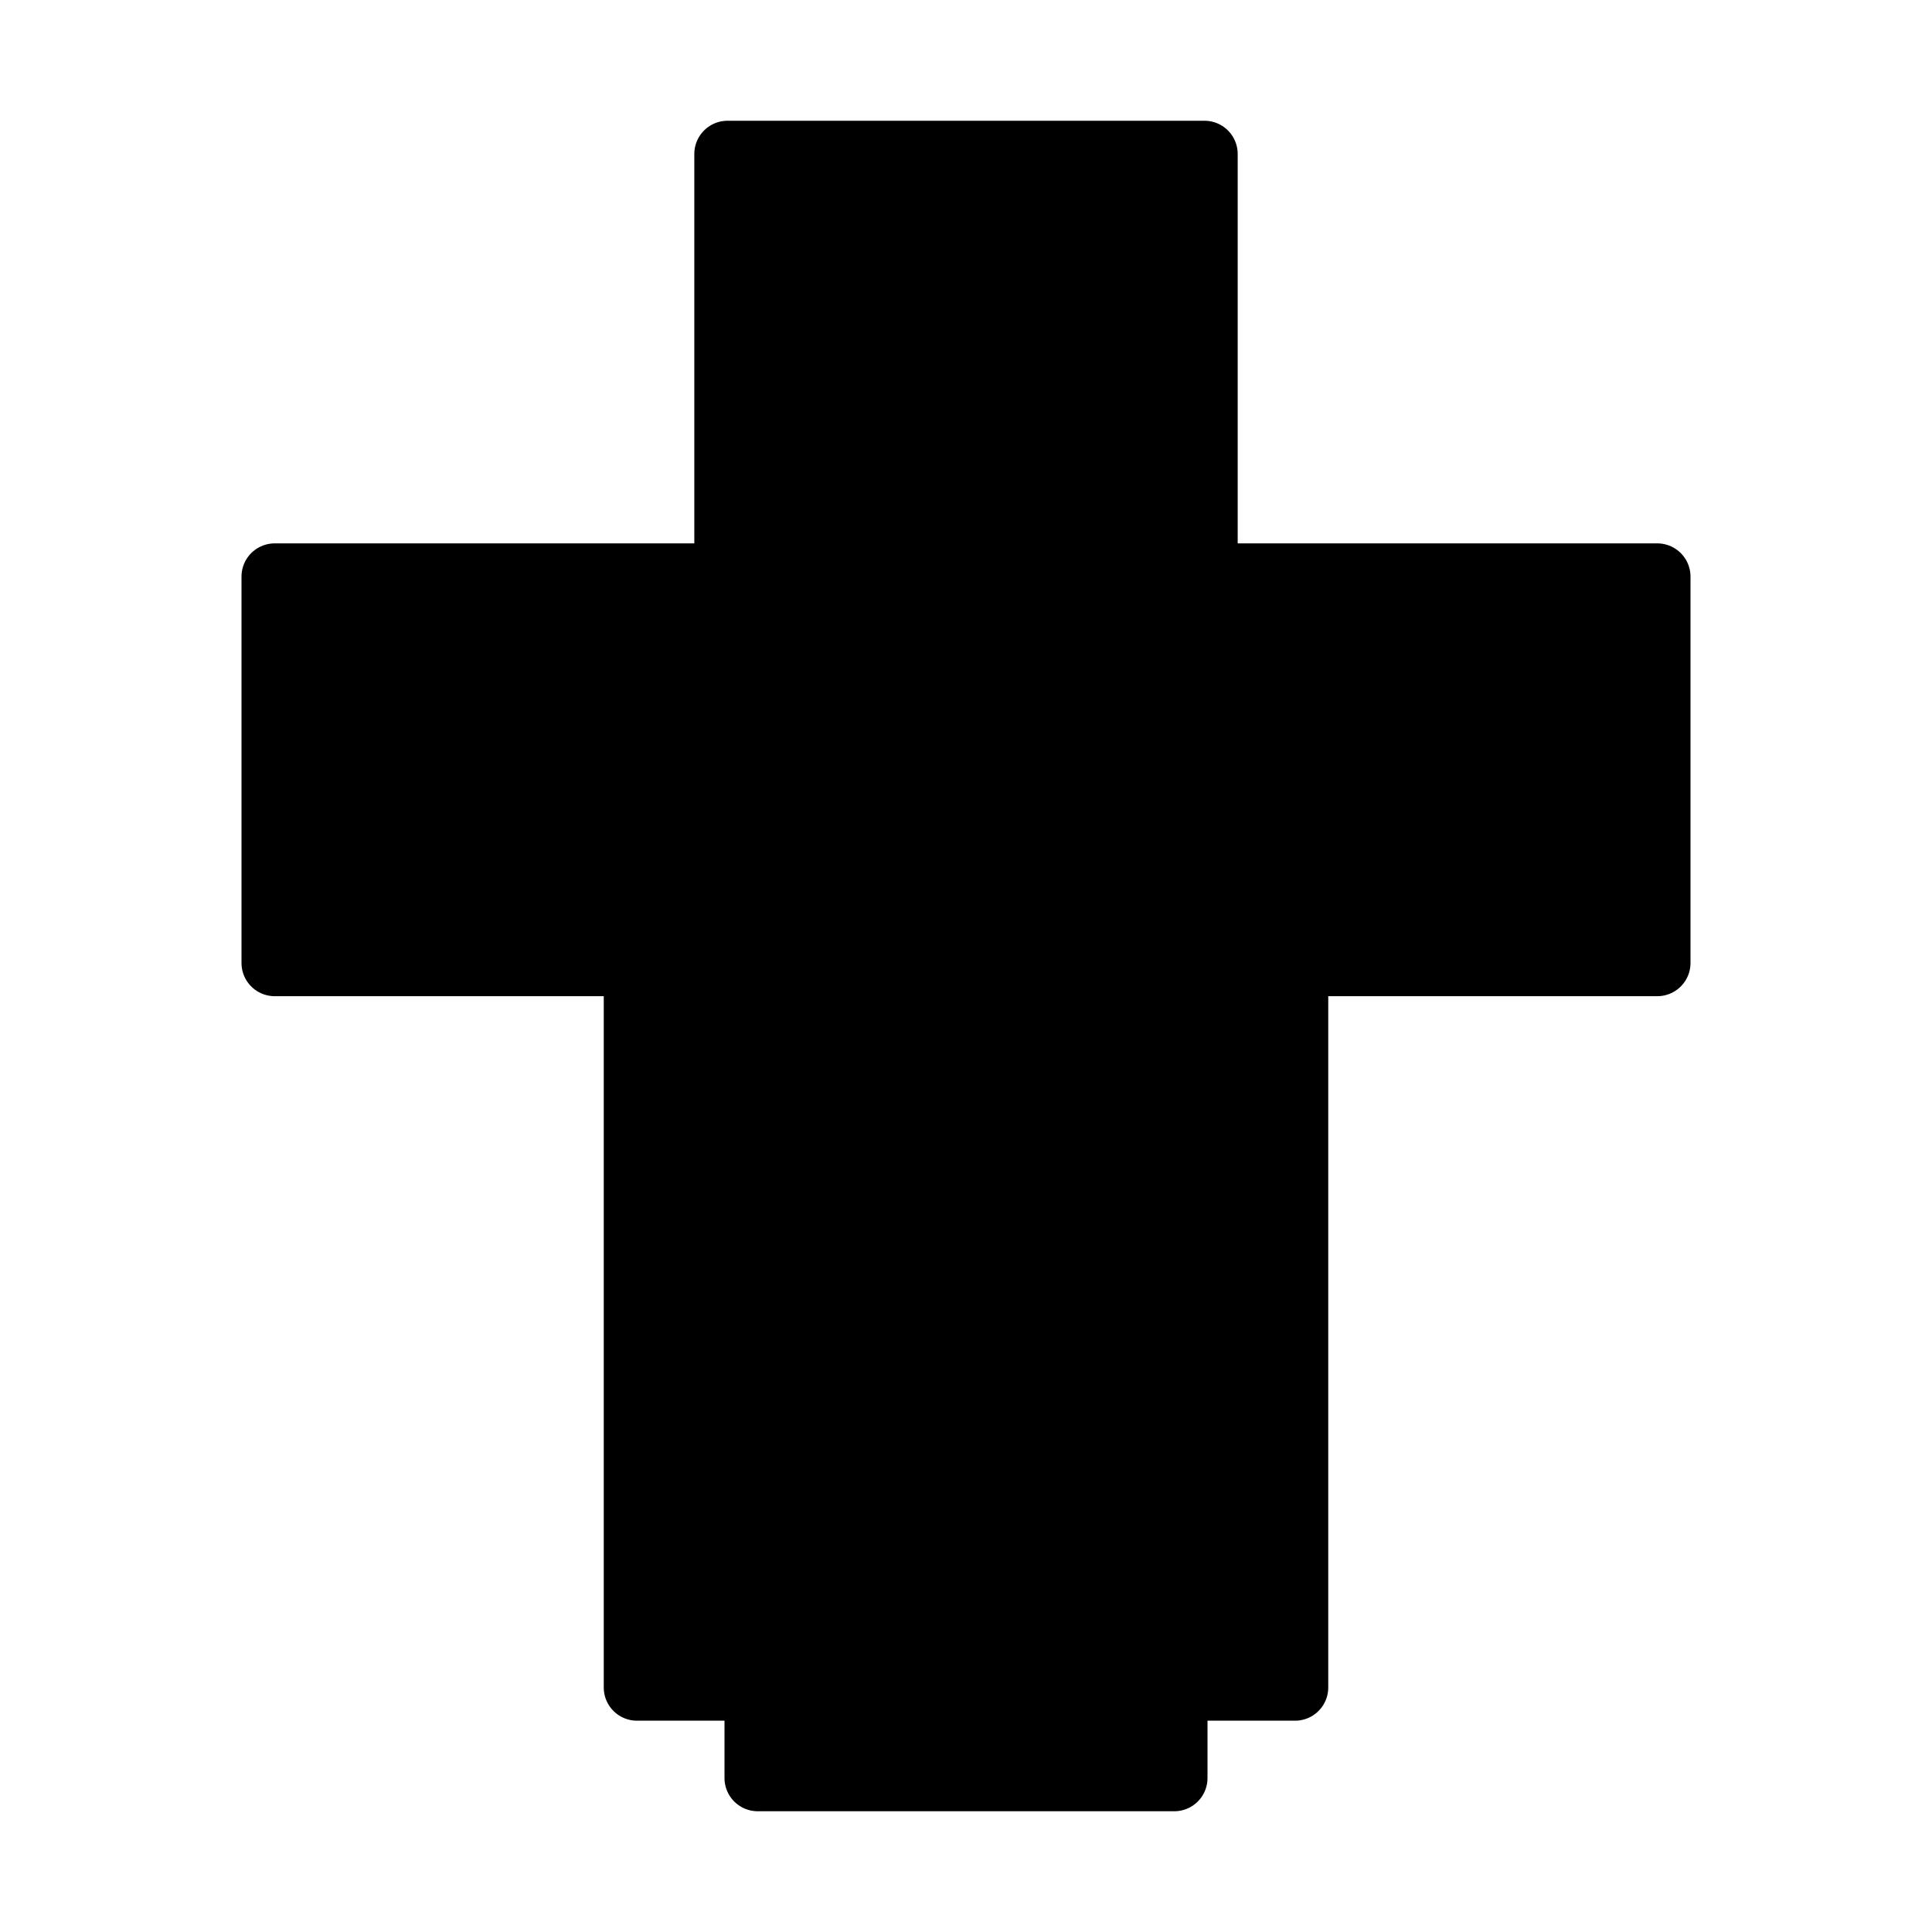
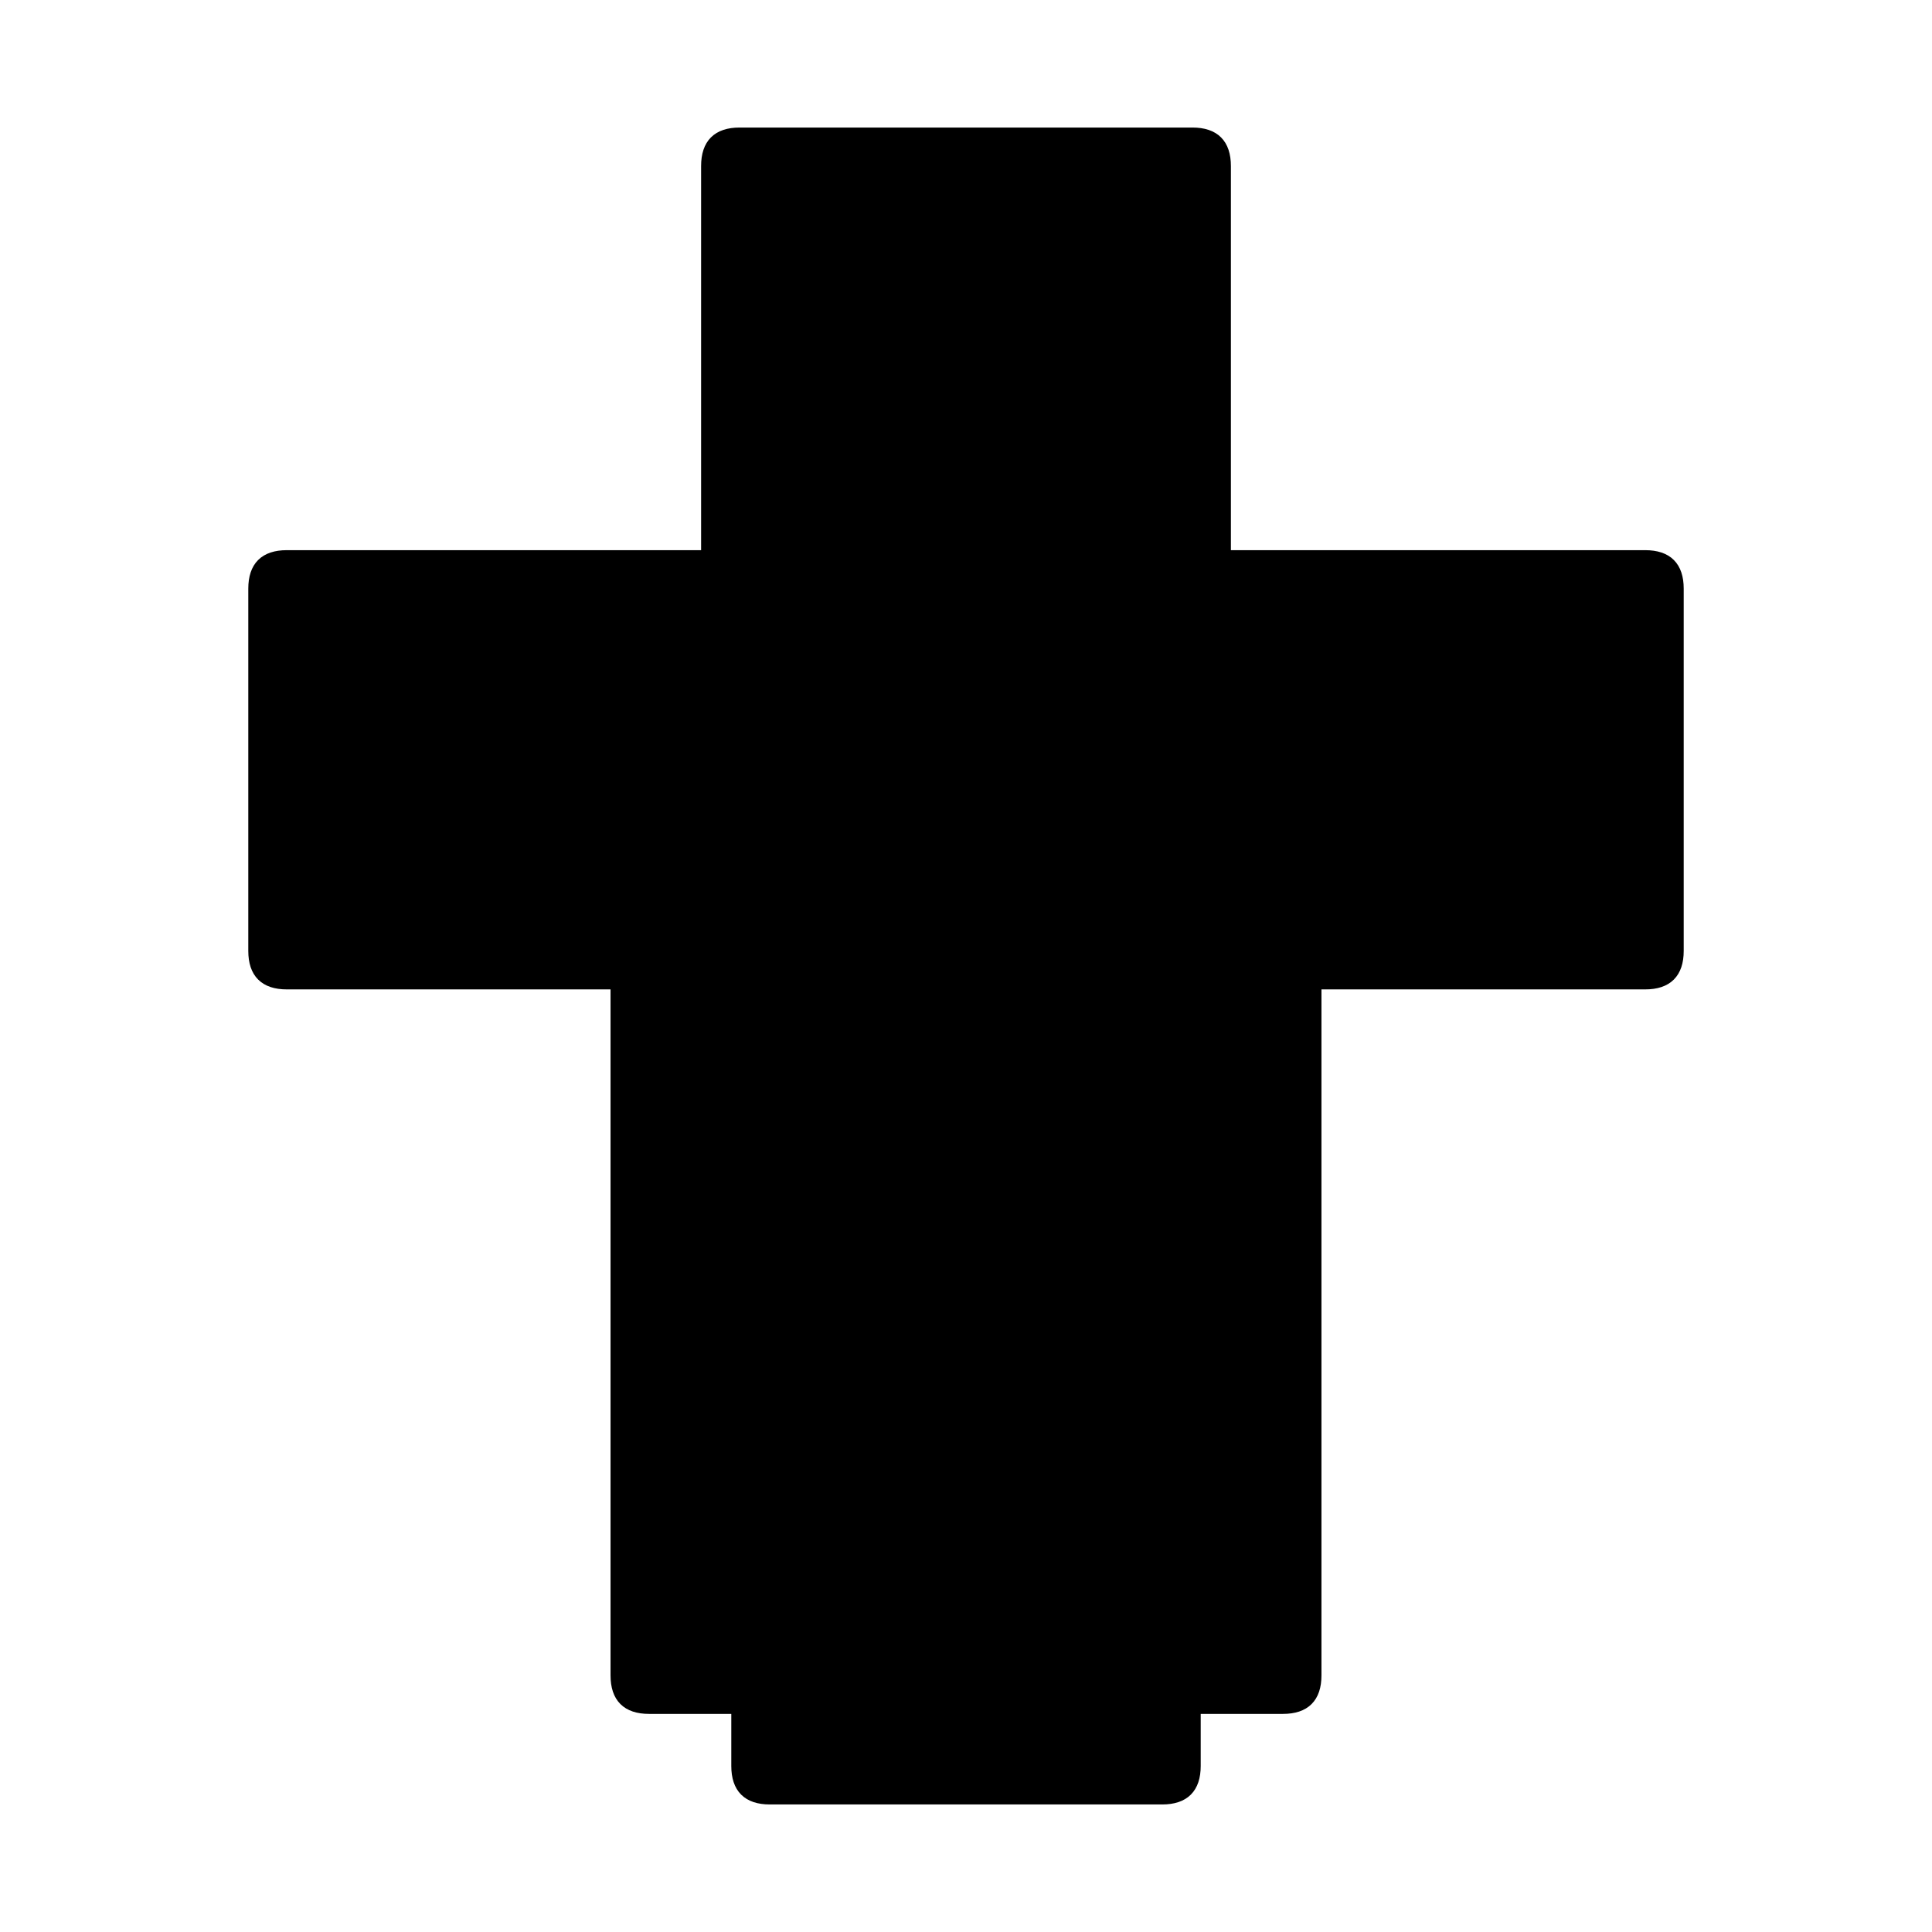
<svg xmlns="http://www.w3.org/2000/svg" viewBox="0 0 64 64" width="64" height="64">
-   <g stroke-linejoin="round">
-     <path d="M24.1,5.1H39.9V18.9H24.1Z" fill="currentColor" stroke="currentColor" stroke-width="2.2" />
-     <path d="M9.1,19.1H54.9V31.9H9.1Z" fill="currentColor" stroke="currentColor" stroke-width="2.2" />
-     <path d="M21.1,29.1H42.9V55.9H21.1Z" fill="currentColor" stroke="currentColor" stroke-width="2.2" />
-     <path d="M25.1,45.1H38.9V58.9H25.1Z" fill="currentColor" stroke="currentColor" stroke-width="2.2" />
-   </g>
+   <path d="M24.5,4.4H39.5Q40.6,4.4 40.6,5.5V18.5Q40.6,19.6 39.5,19.6H24.5Q23.4,19.6 23.4,18.5V5.5Q23.4,4.4 24.5,4.4Z" fill="currentColor" stroke="currentColor" stroke-width=".35" />
+   <path d="M9.5,18.4H54.5Q55.6,18.4 55.6,19.5V31.5Q55.6,32.6 54.5,32.6H9.5Q8.4,32.6 8.4,31.5V19.5Q8.4,18.4 9.5,18.4Z" fill="currentColor" stroke="currentColor" stroke-width=".35" />
+   <path d="M21.5,28.4H42.5Q43.6,28.4 43.6,29.5V55.5Q43.6,56.6 42.5,56.6H21.5Q20.4,56.6 20.4,55.5V29.5Q20.4,28.4 21.5,28.4Z" fill="currentColor" stroke="currentColor" stroke-width=".35" />
+   <path d="M25.5,44.4H38.5Q39.6,44.4 39.6,45.5V58.5Q39.6,59.6 38.5,59.6H25.5Q24.4,59.6 24.4,58.5V45.5Q24.4,44.4 25.5,44.4Z" fill="currentColor" stroke="currentColor" stroke-width=".35" />
</svg>
